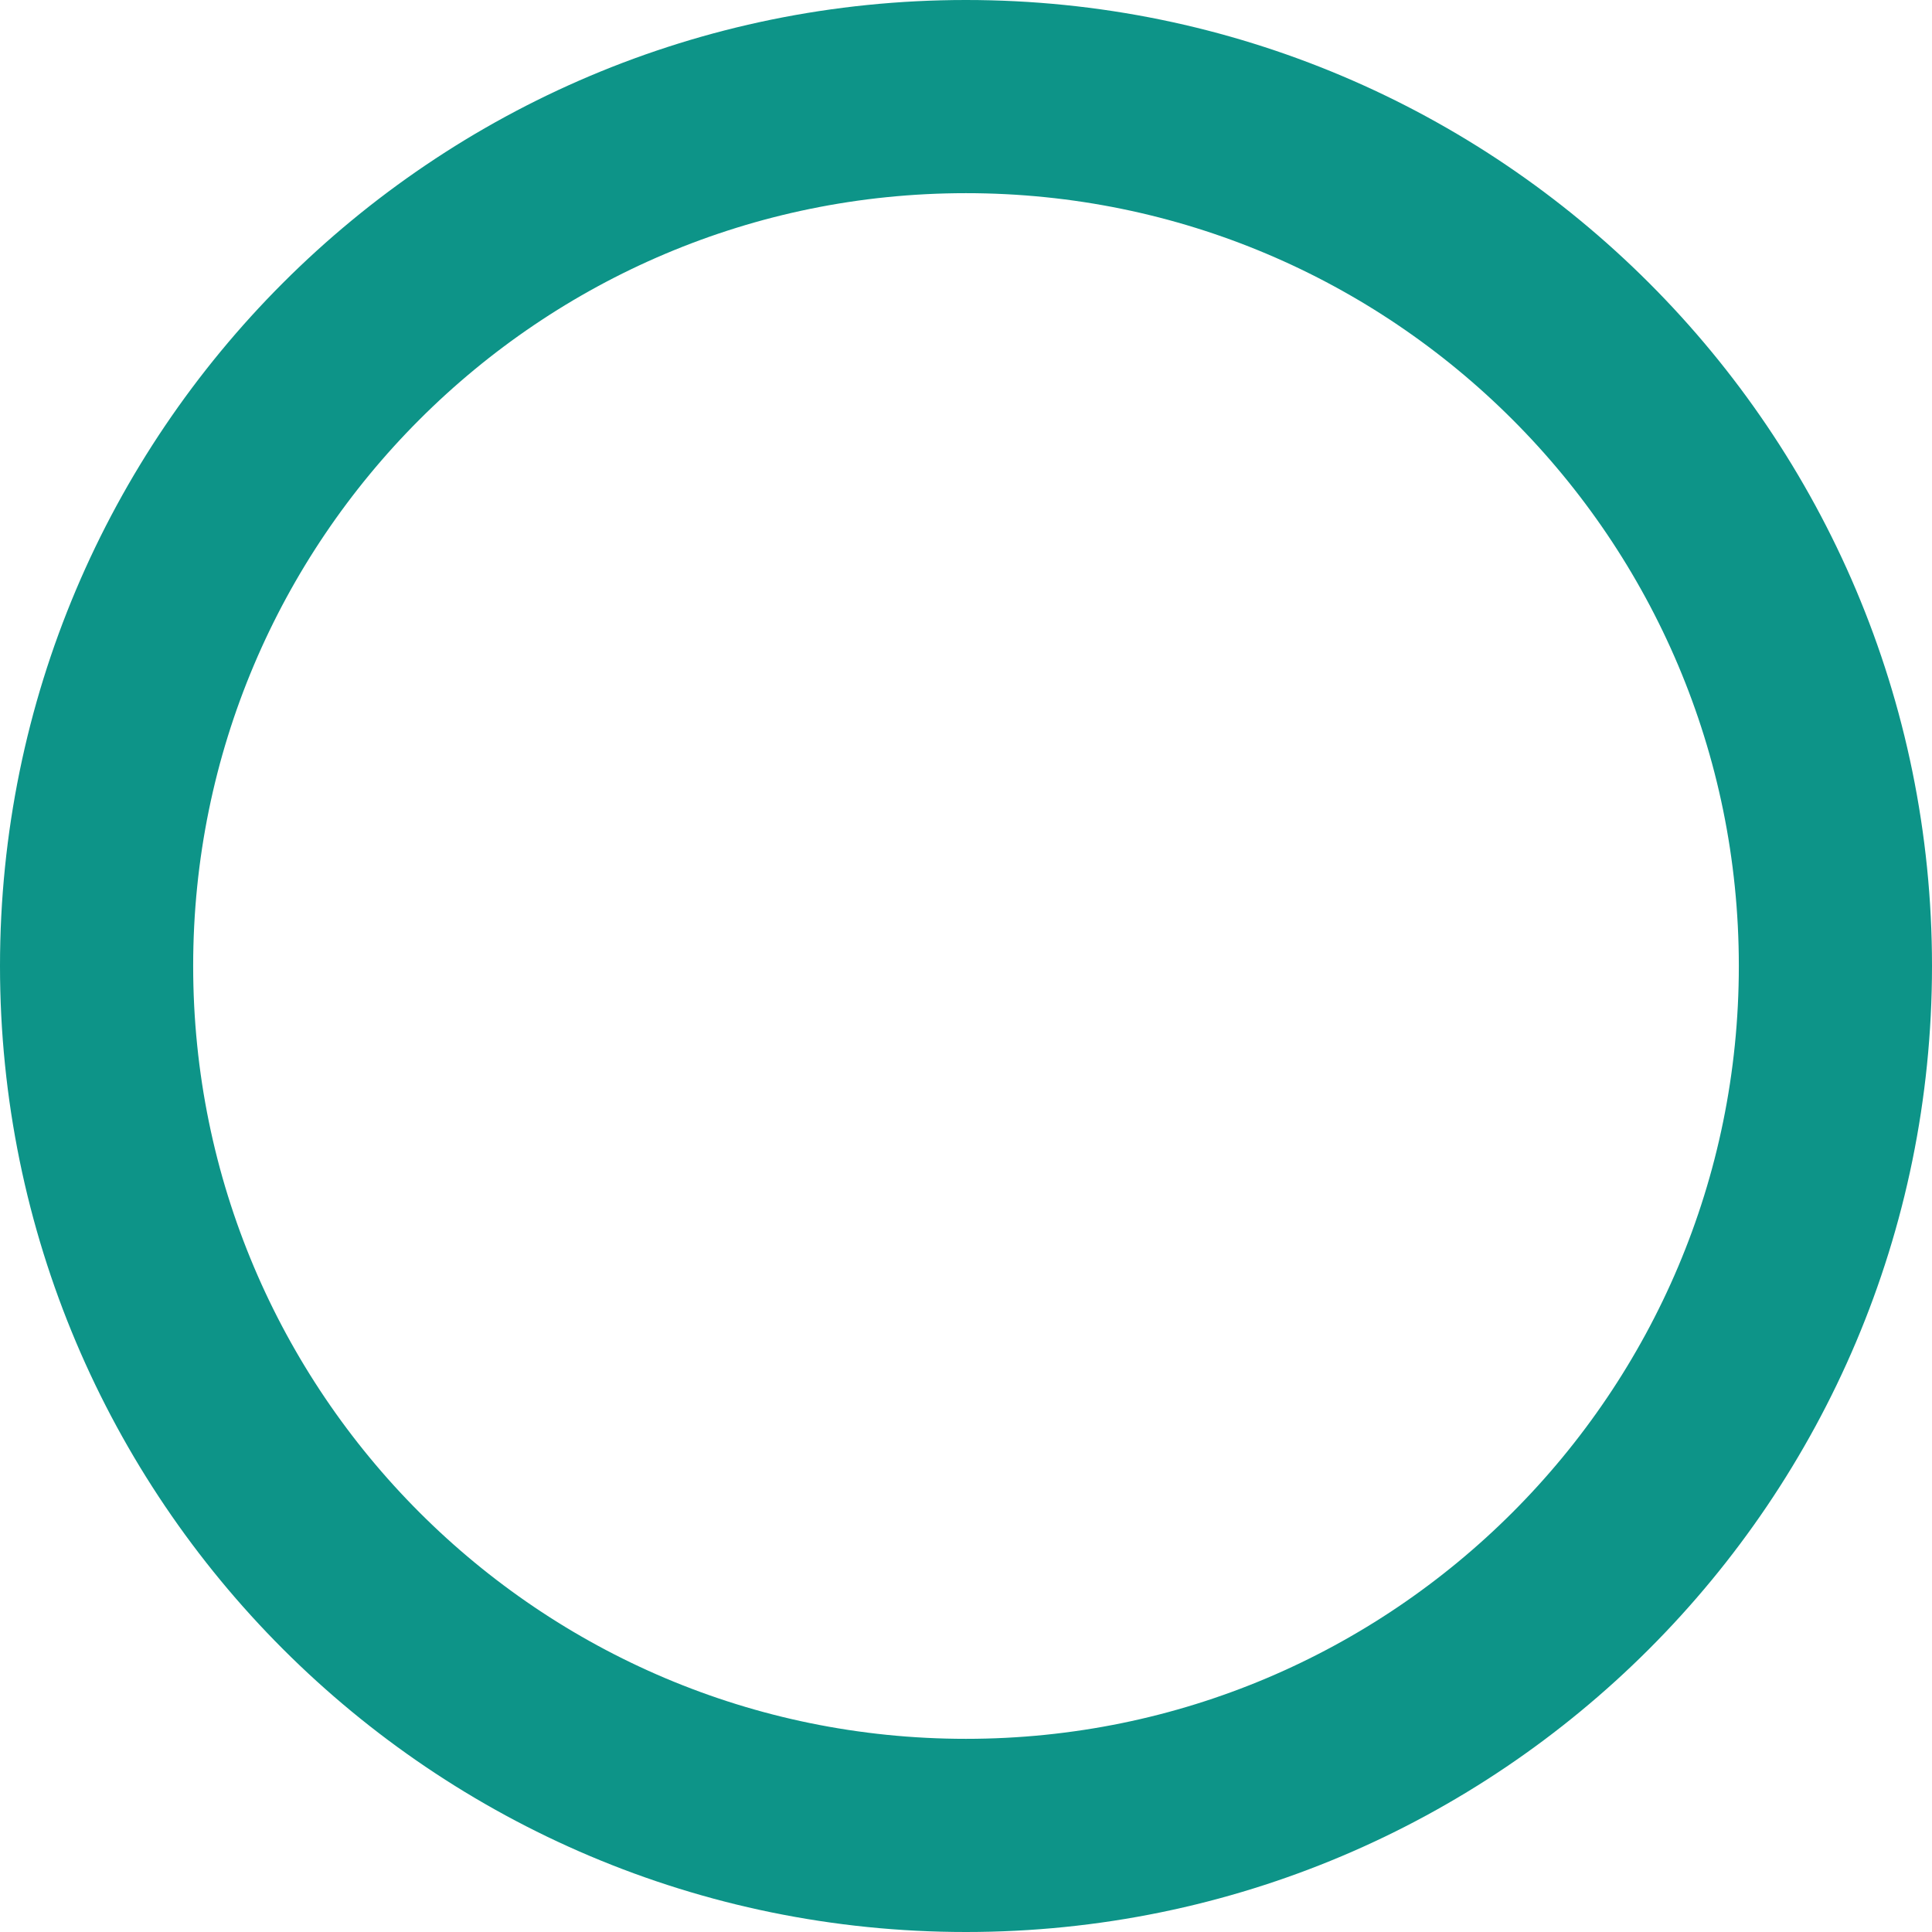
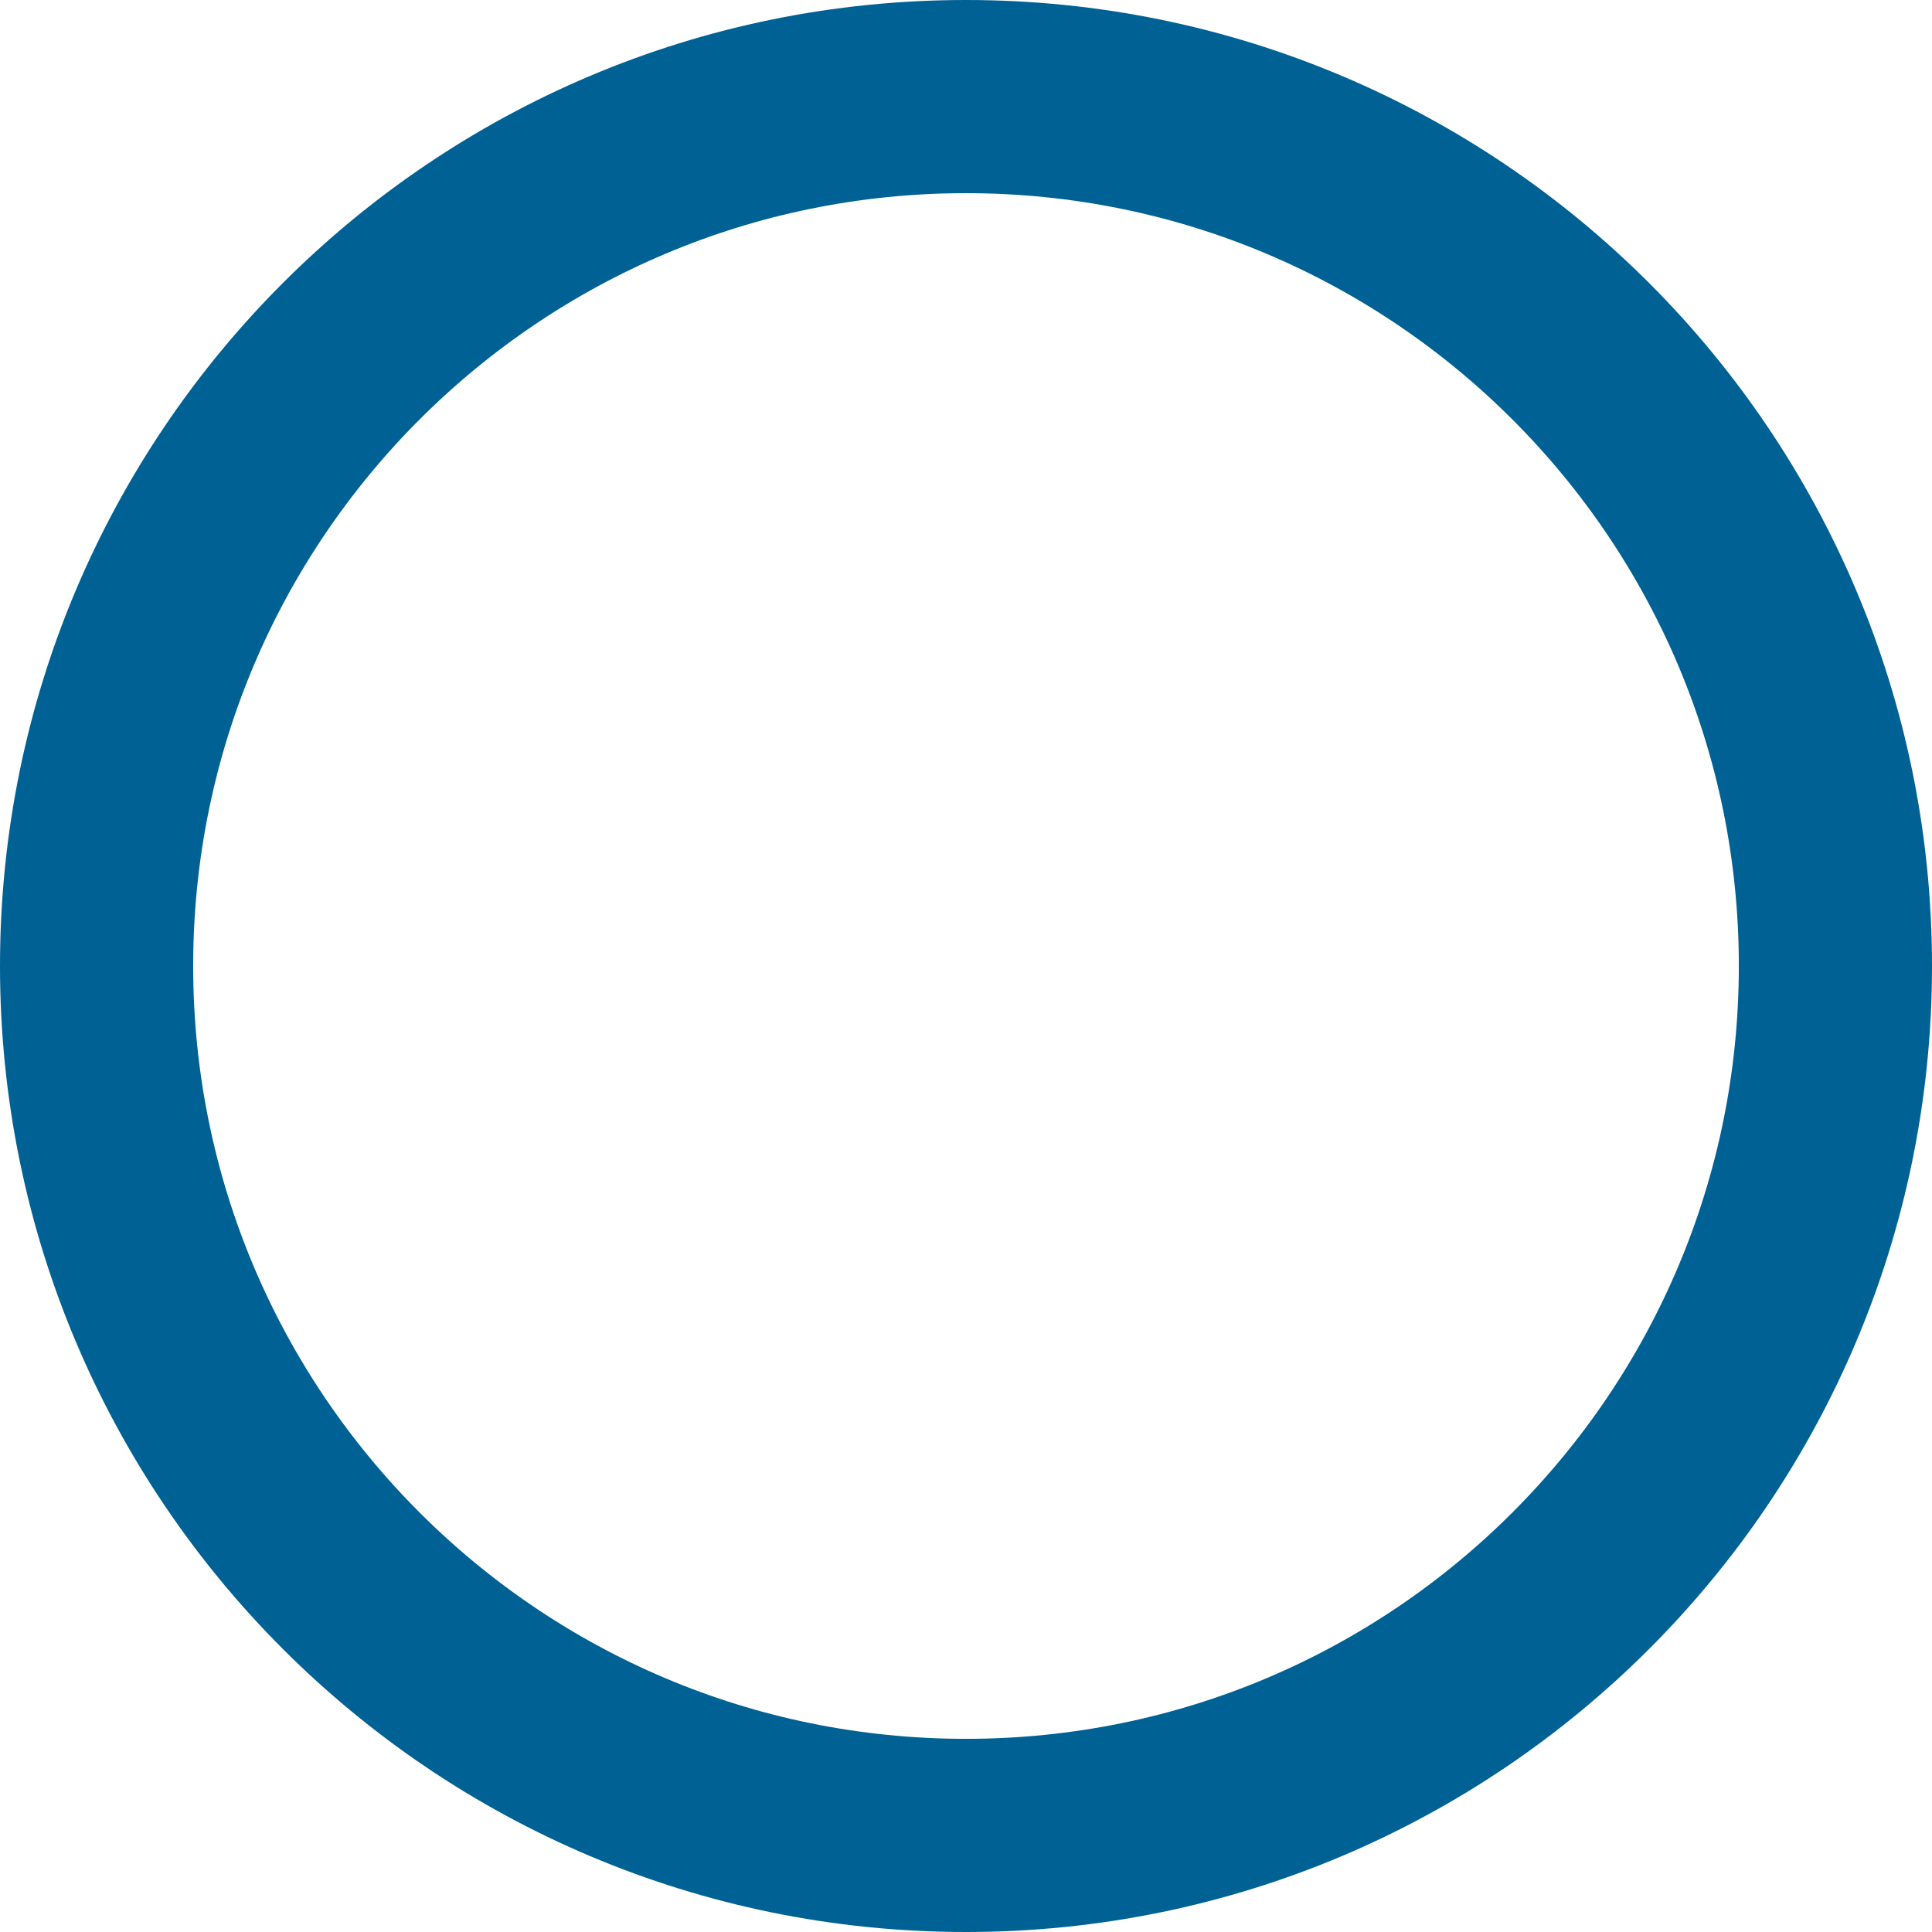
<svg xmlns="http://www.w3.org/2000/svg" preserveAspectRatio="none" overflow="visible" style="display: block;" width="19.783" height="19.783" viewBox="0 0 19.783 19.783" fill="none">
-   <path id="Vector" d="M18.794 9.891C18.794 14.808 14.808 18.794 9.891 18.794C4.975 18.794 0.989 14.808 0.989 9.891C0.989 4.975 4.975 0.989 9.891 0.989C14.808 0.989 18.794 4.975 18.794 9.891Z" stroke-width="1.978" stroke="#0d9488" />
+   <path id="Vector" d="M18.794 9.891C18.794 14.808 14.808 18.794 9.891 18.794C4.975 18.794 0.989 14.808 0.989 9.891C0.989 4.975 4.975 0.989 9.891 0.989C14.808 0.989 18.794 4.975 18.794 9.891Z" stroke-width="1.978" stroke="#006194" />
</svg>
